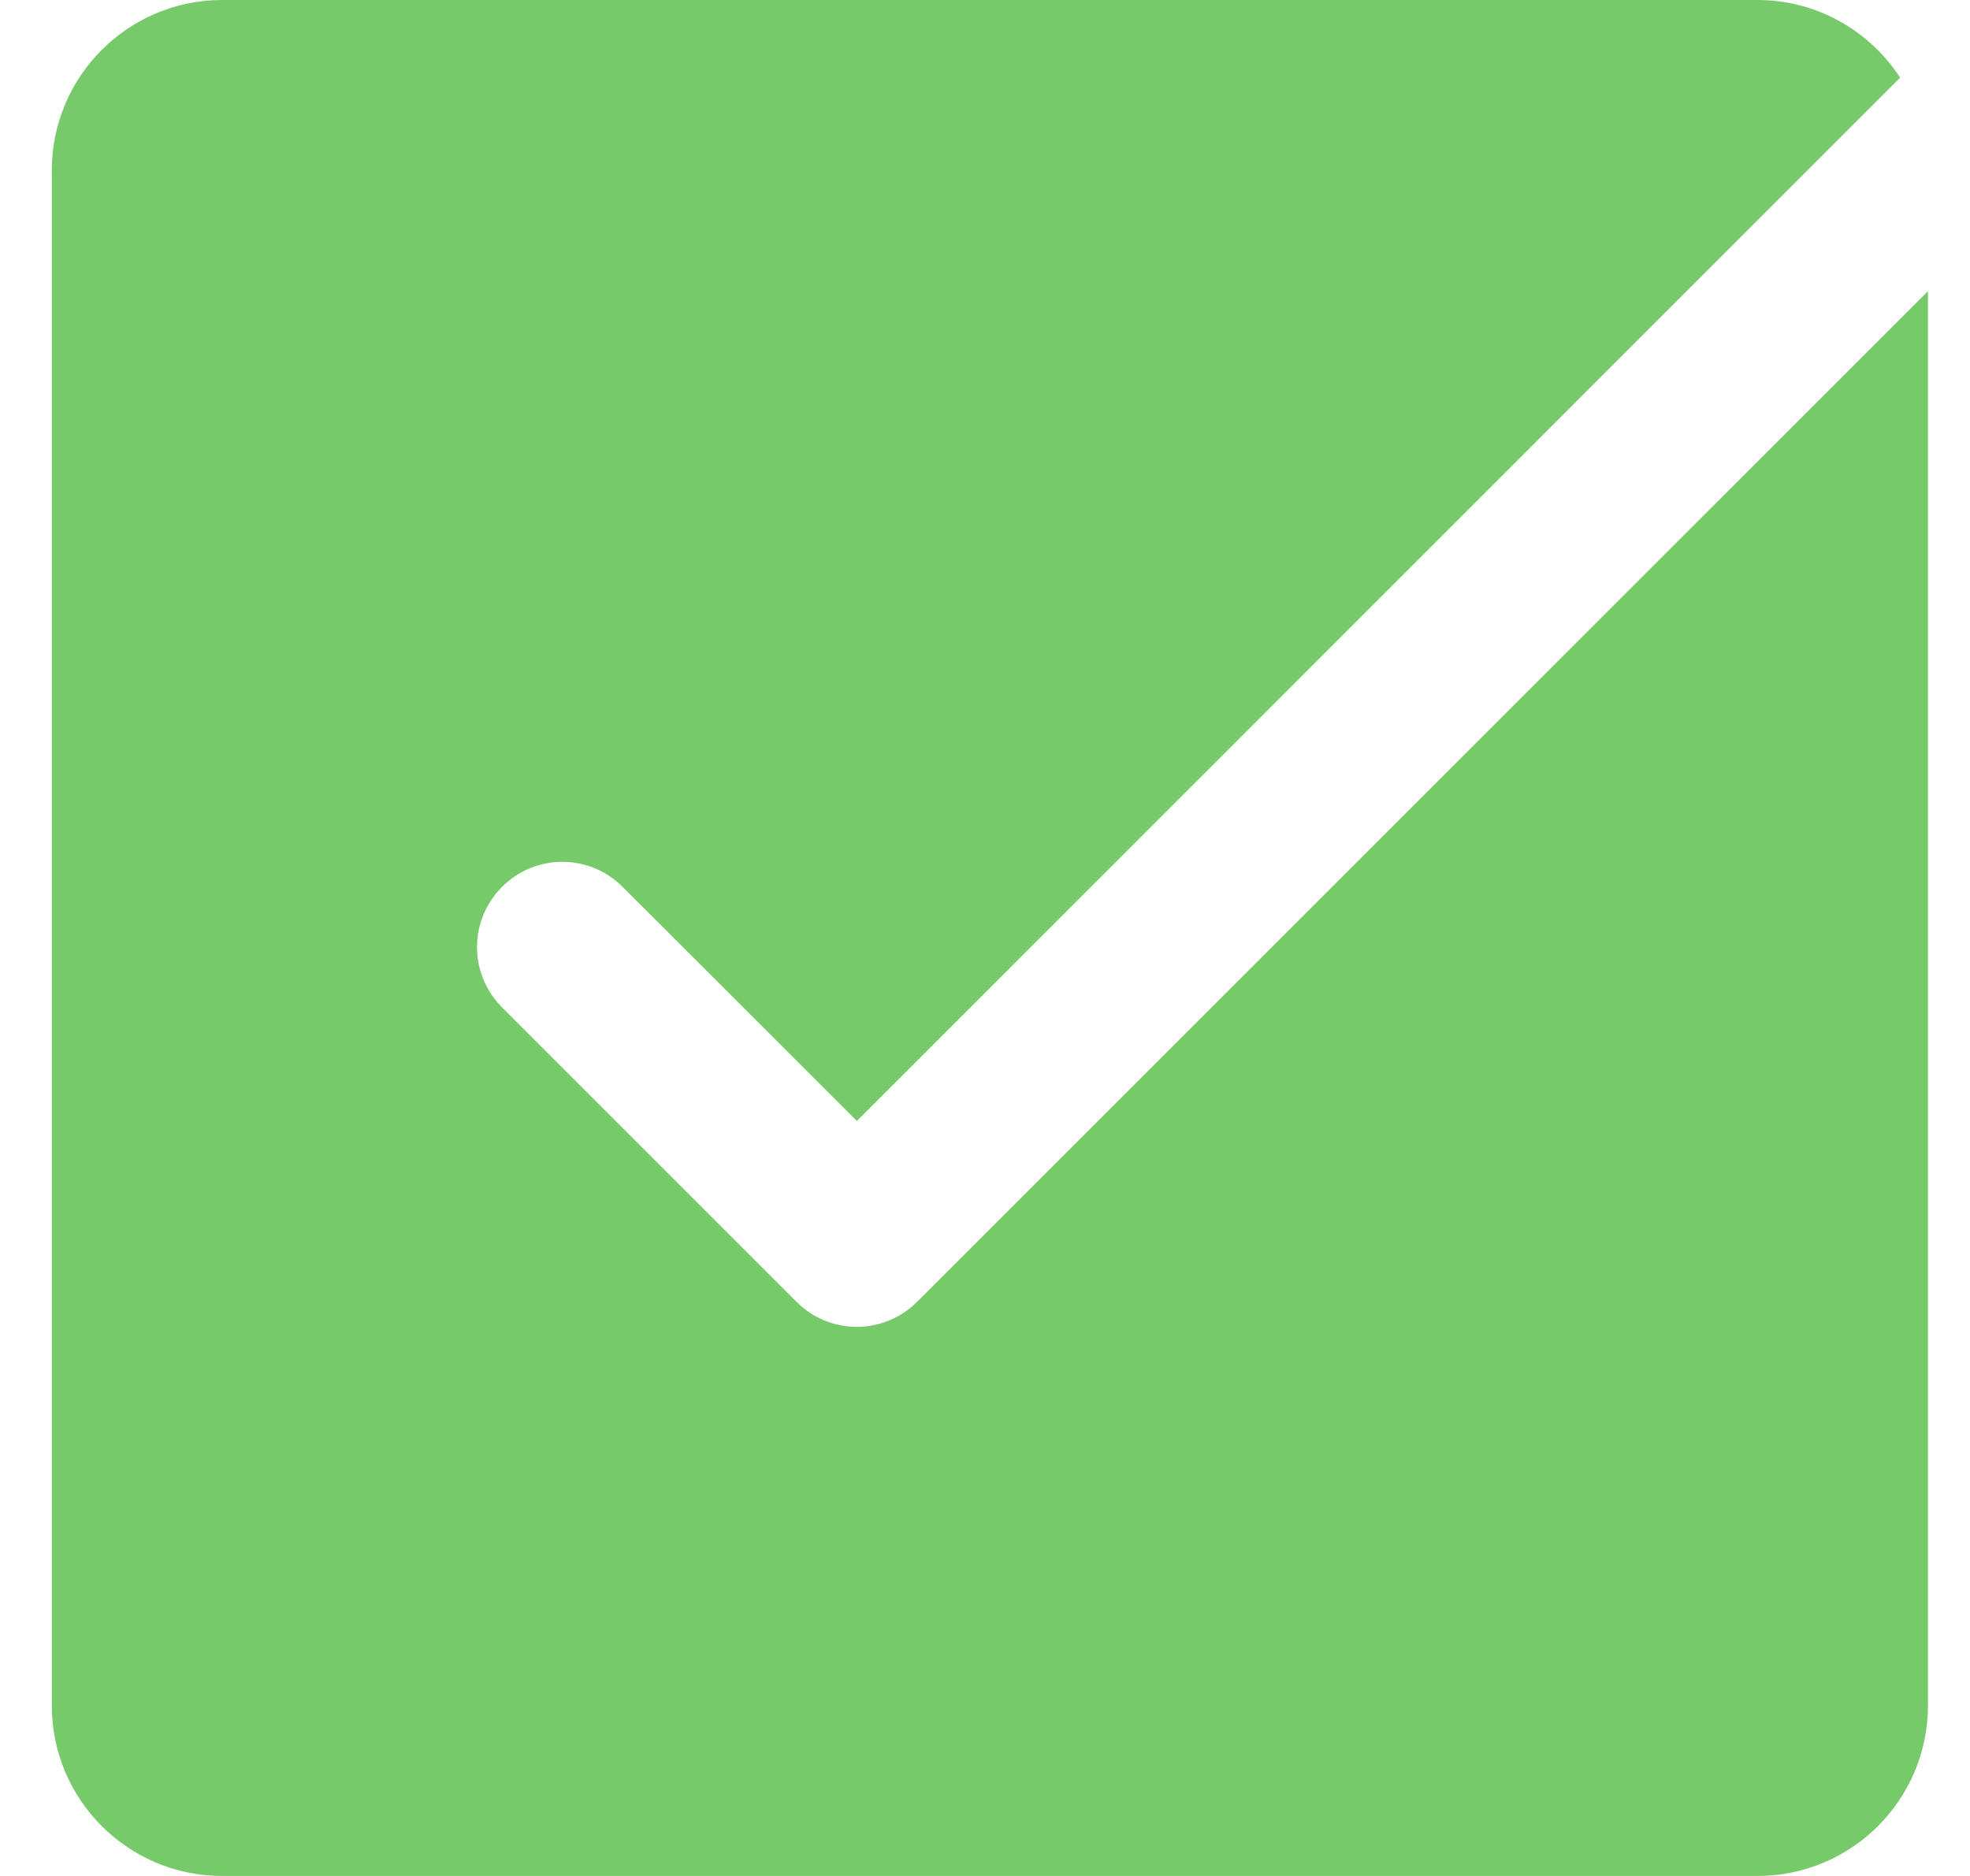
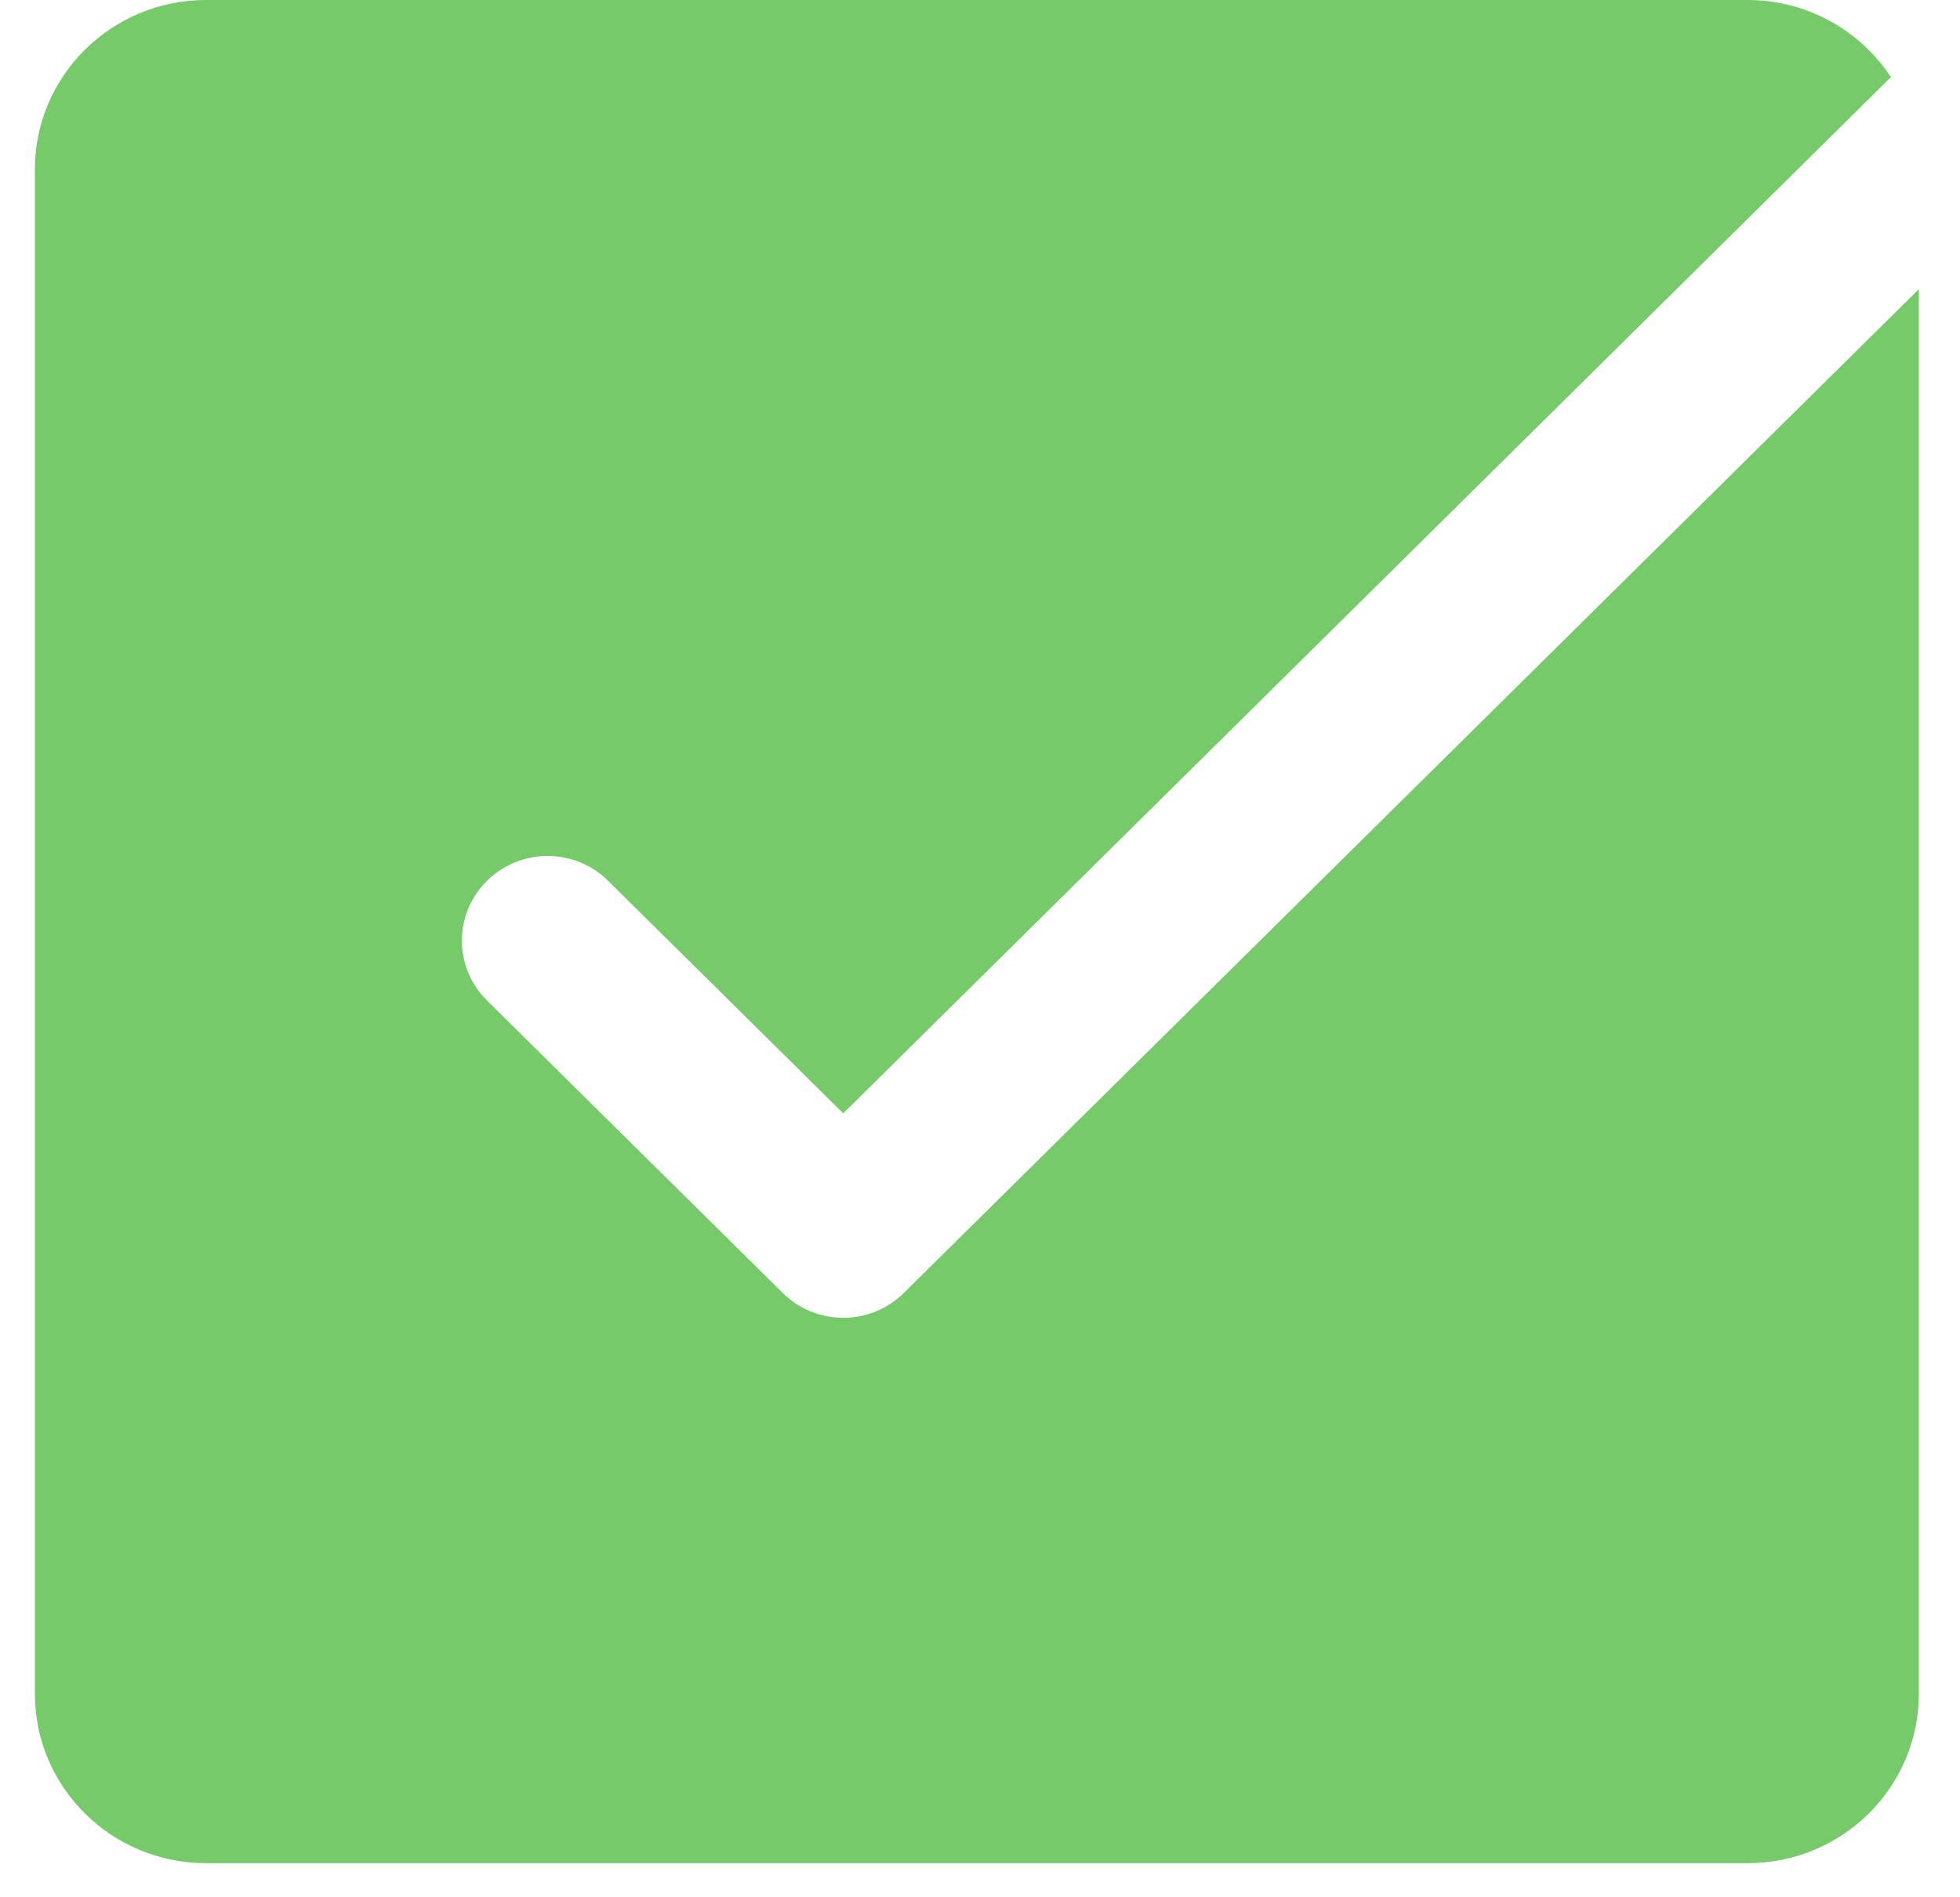
- <svg xmlns="http://www.w3.org/2000/svg" width="21" height="20" viewBox="0 0 21 20" fill="none">
-   <path d="M9.776 13.879C9.605 14.05 9.374 14.146 9.134 14.146C8.893 14.146 8.661 14.05 8.491 13.879L5.352 10.74C4.996 10.384 4.996 9.81 5.352 9.455C5.707 9.099 6.282 9.099 6.637 9.455L9.134 11.951L20.255 0.828C19.932 0.331 19.372 0 18.734 0H2.37C1.365 0 0.552 0.814 0.552 1.818V18.182C0.552 19.186 1.365 20 2.37 20H18.734C19.738 20 20.552 19.186 20.552 18.182V3.104L9.776 13.879Z" fill="#4CB93A" fill-opacity="0.76" />
+ <svg xmlns="http://www.w3.org/2000/svg" width="31" height="30" viewBox="0 0 31 30" fill="none">
+   <path d="M14.295 20.453C14.04 20.705 13.696 20.846 13.337 20.846C12.979 20.846 12.633 20.705 12.38 20.453L7.703 15.827C7.173 15.303 7.173 14.457 7.703 13.933C8.233 13.409 9.089 13.409 9.618 13.933L13.337 17.612L29.907 1.22C29.425 0.488 28.591 0 27.64 0H3.261C1.764 0 0.552 1.199 0.552 2.679V26.794C0.552 28.274 1.764 29.473 3.261 29.473H27.64C29.137 29.473 30.349 28.274 30.349 26.794V4.574L14.295 20.453Z" fill="#4CB93A" fill-opacity="0.76" />
</svg>
